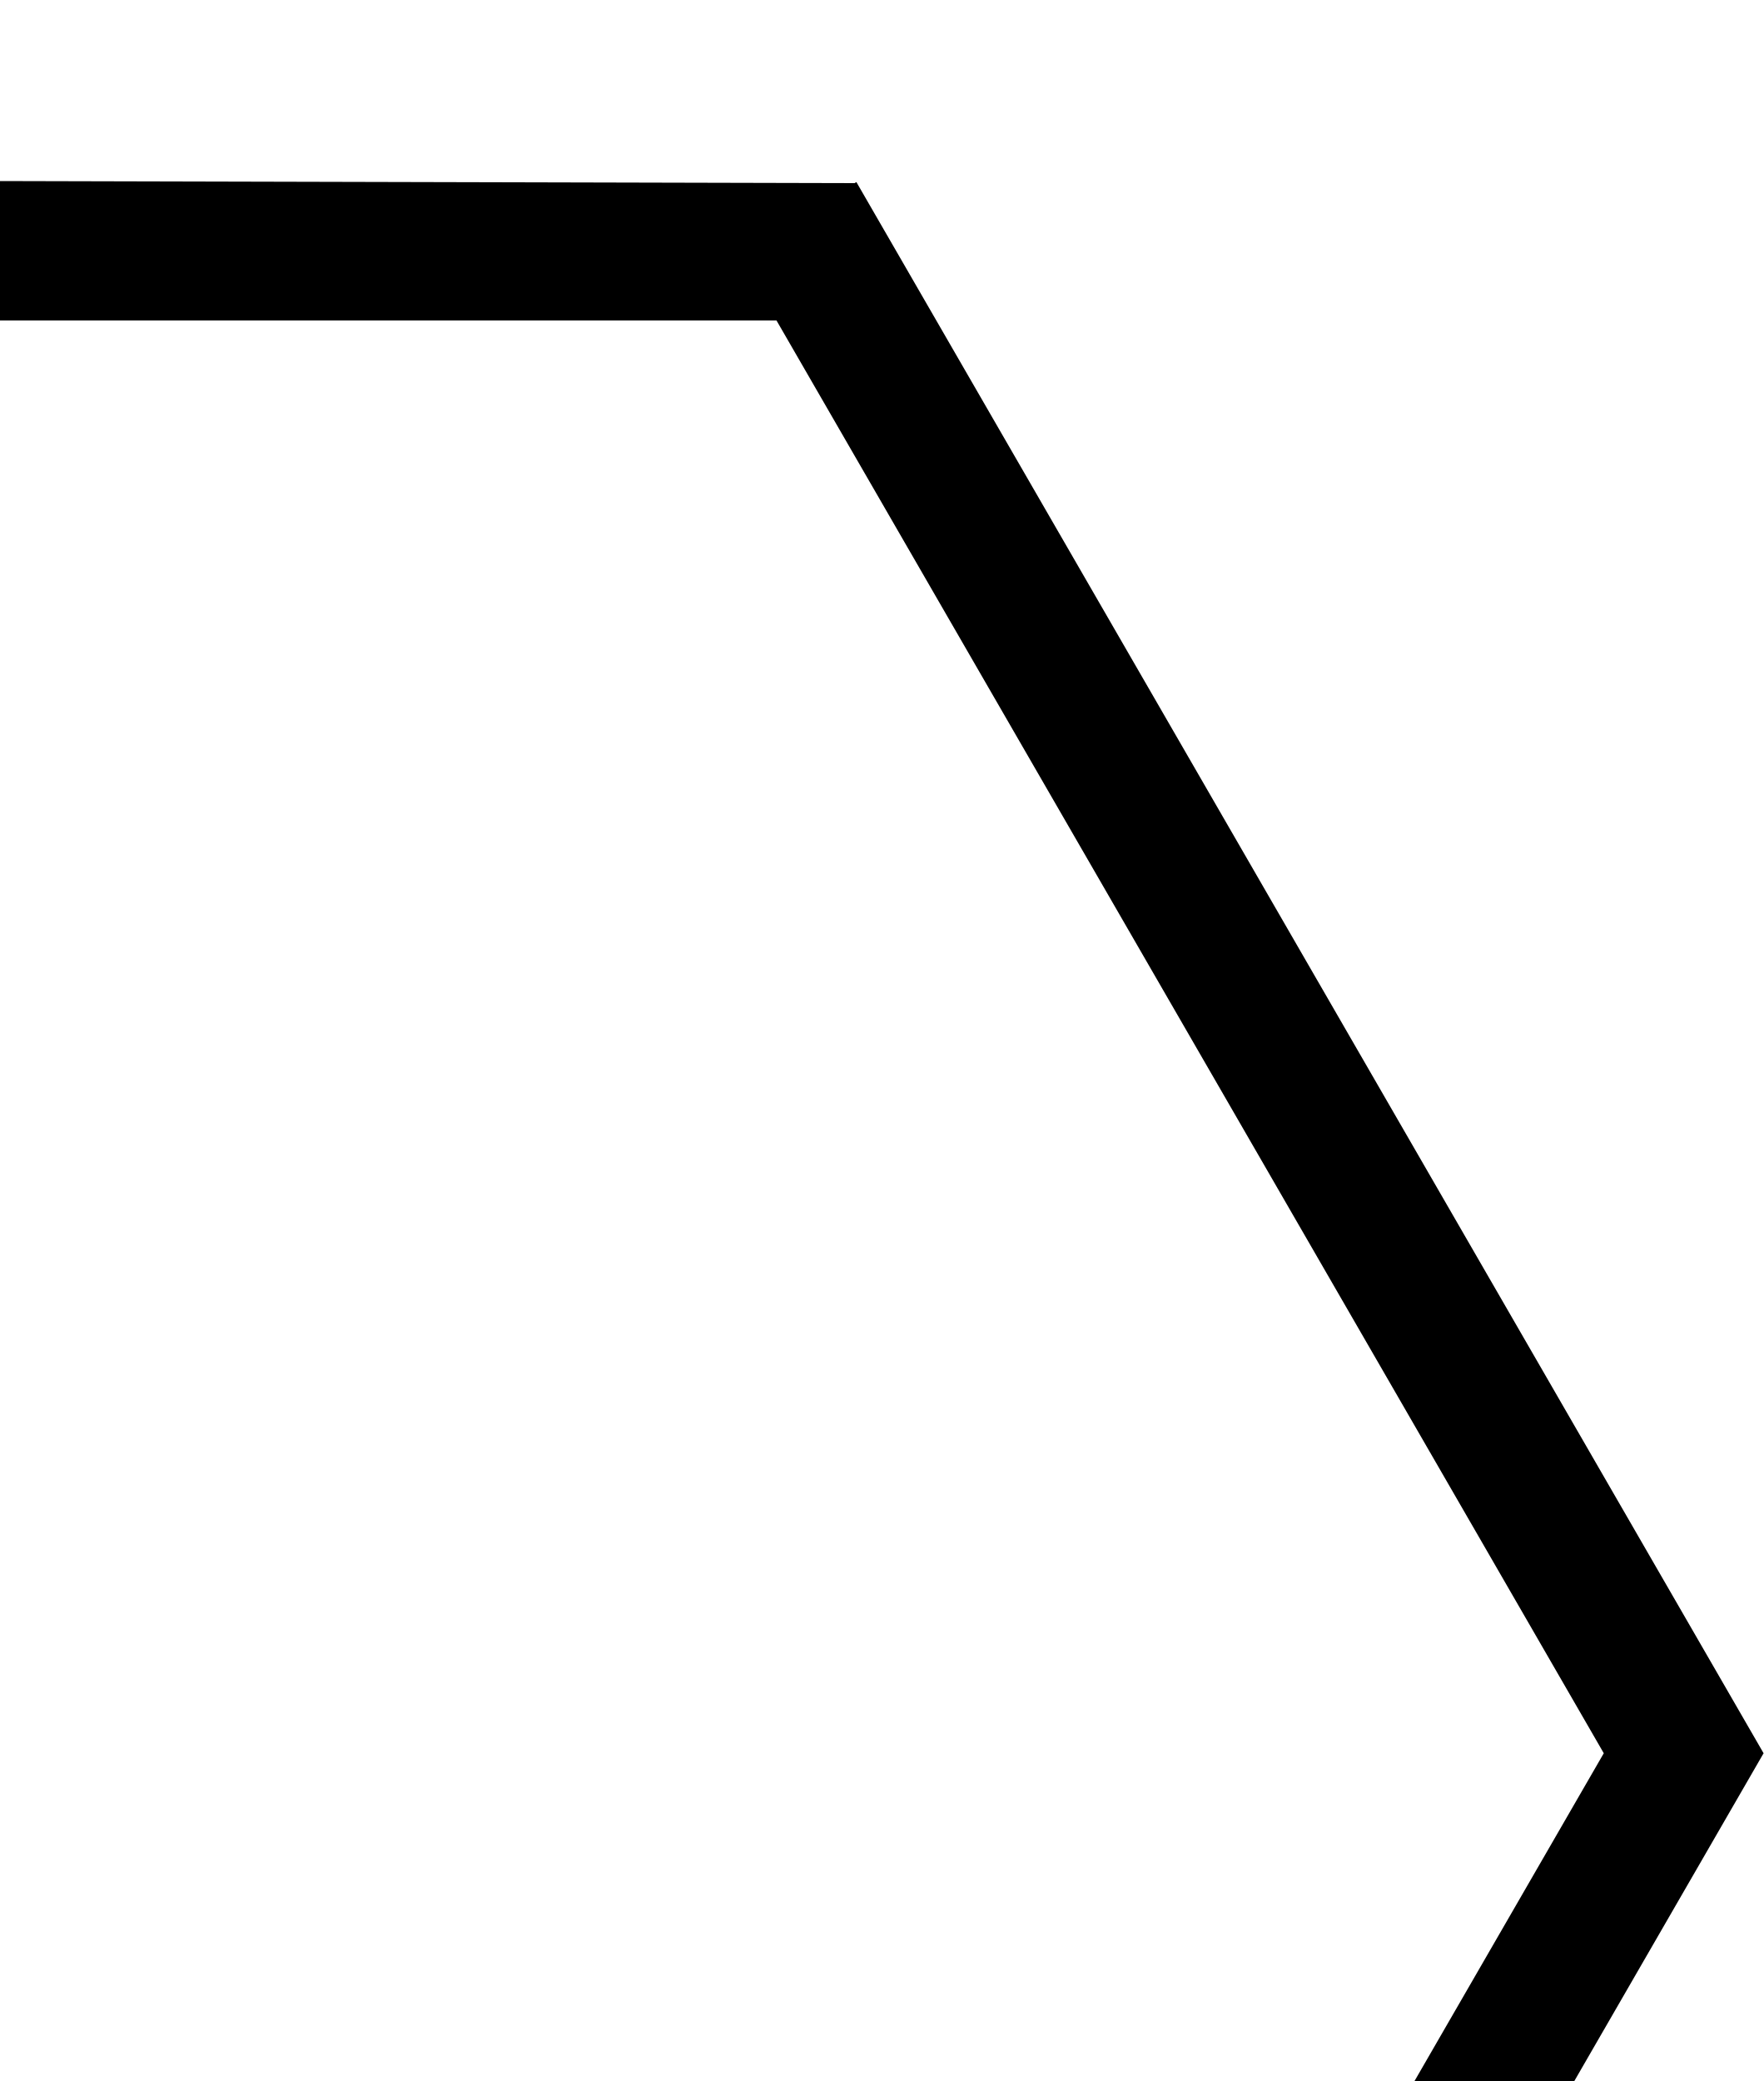
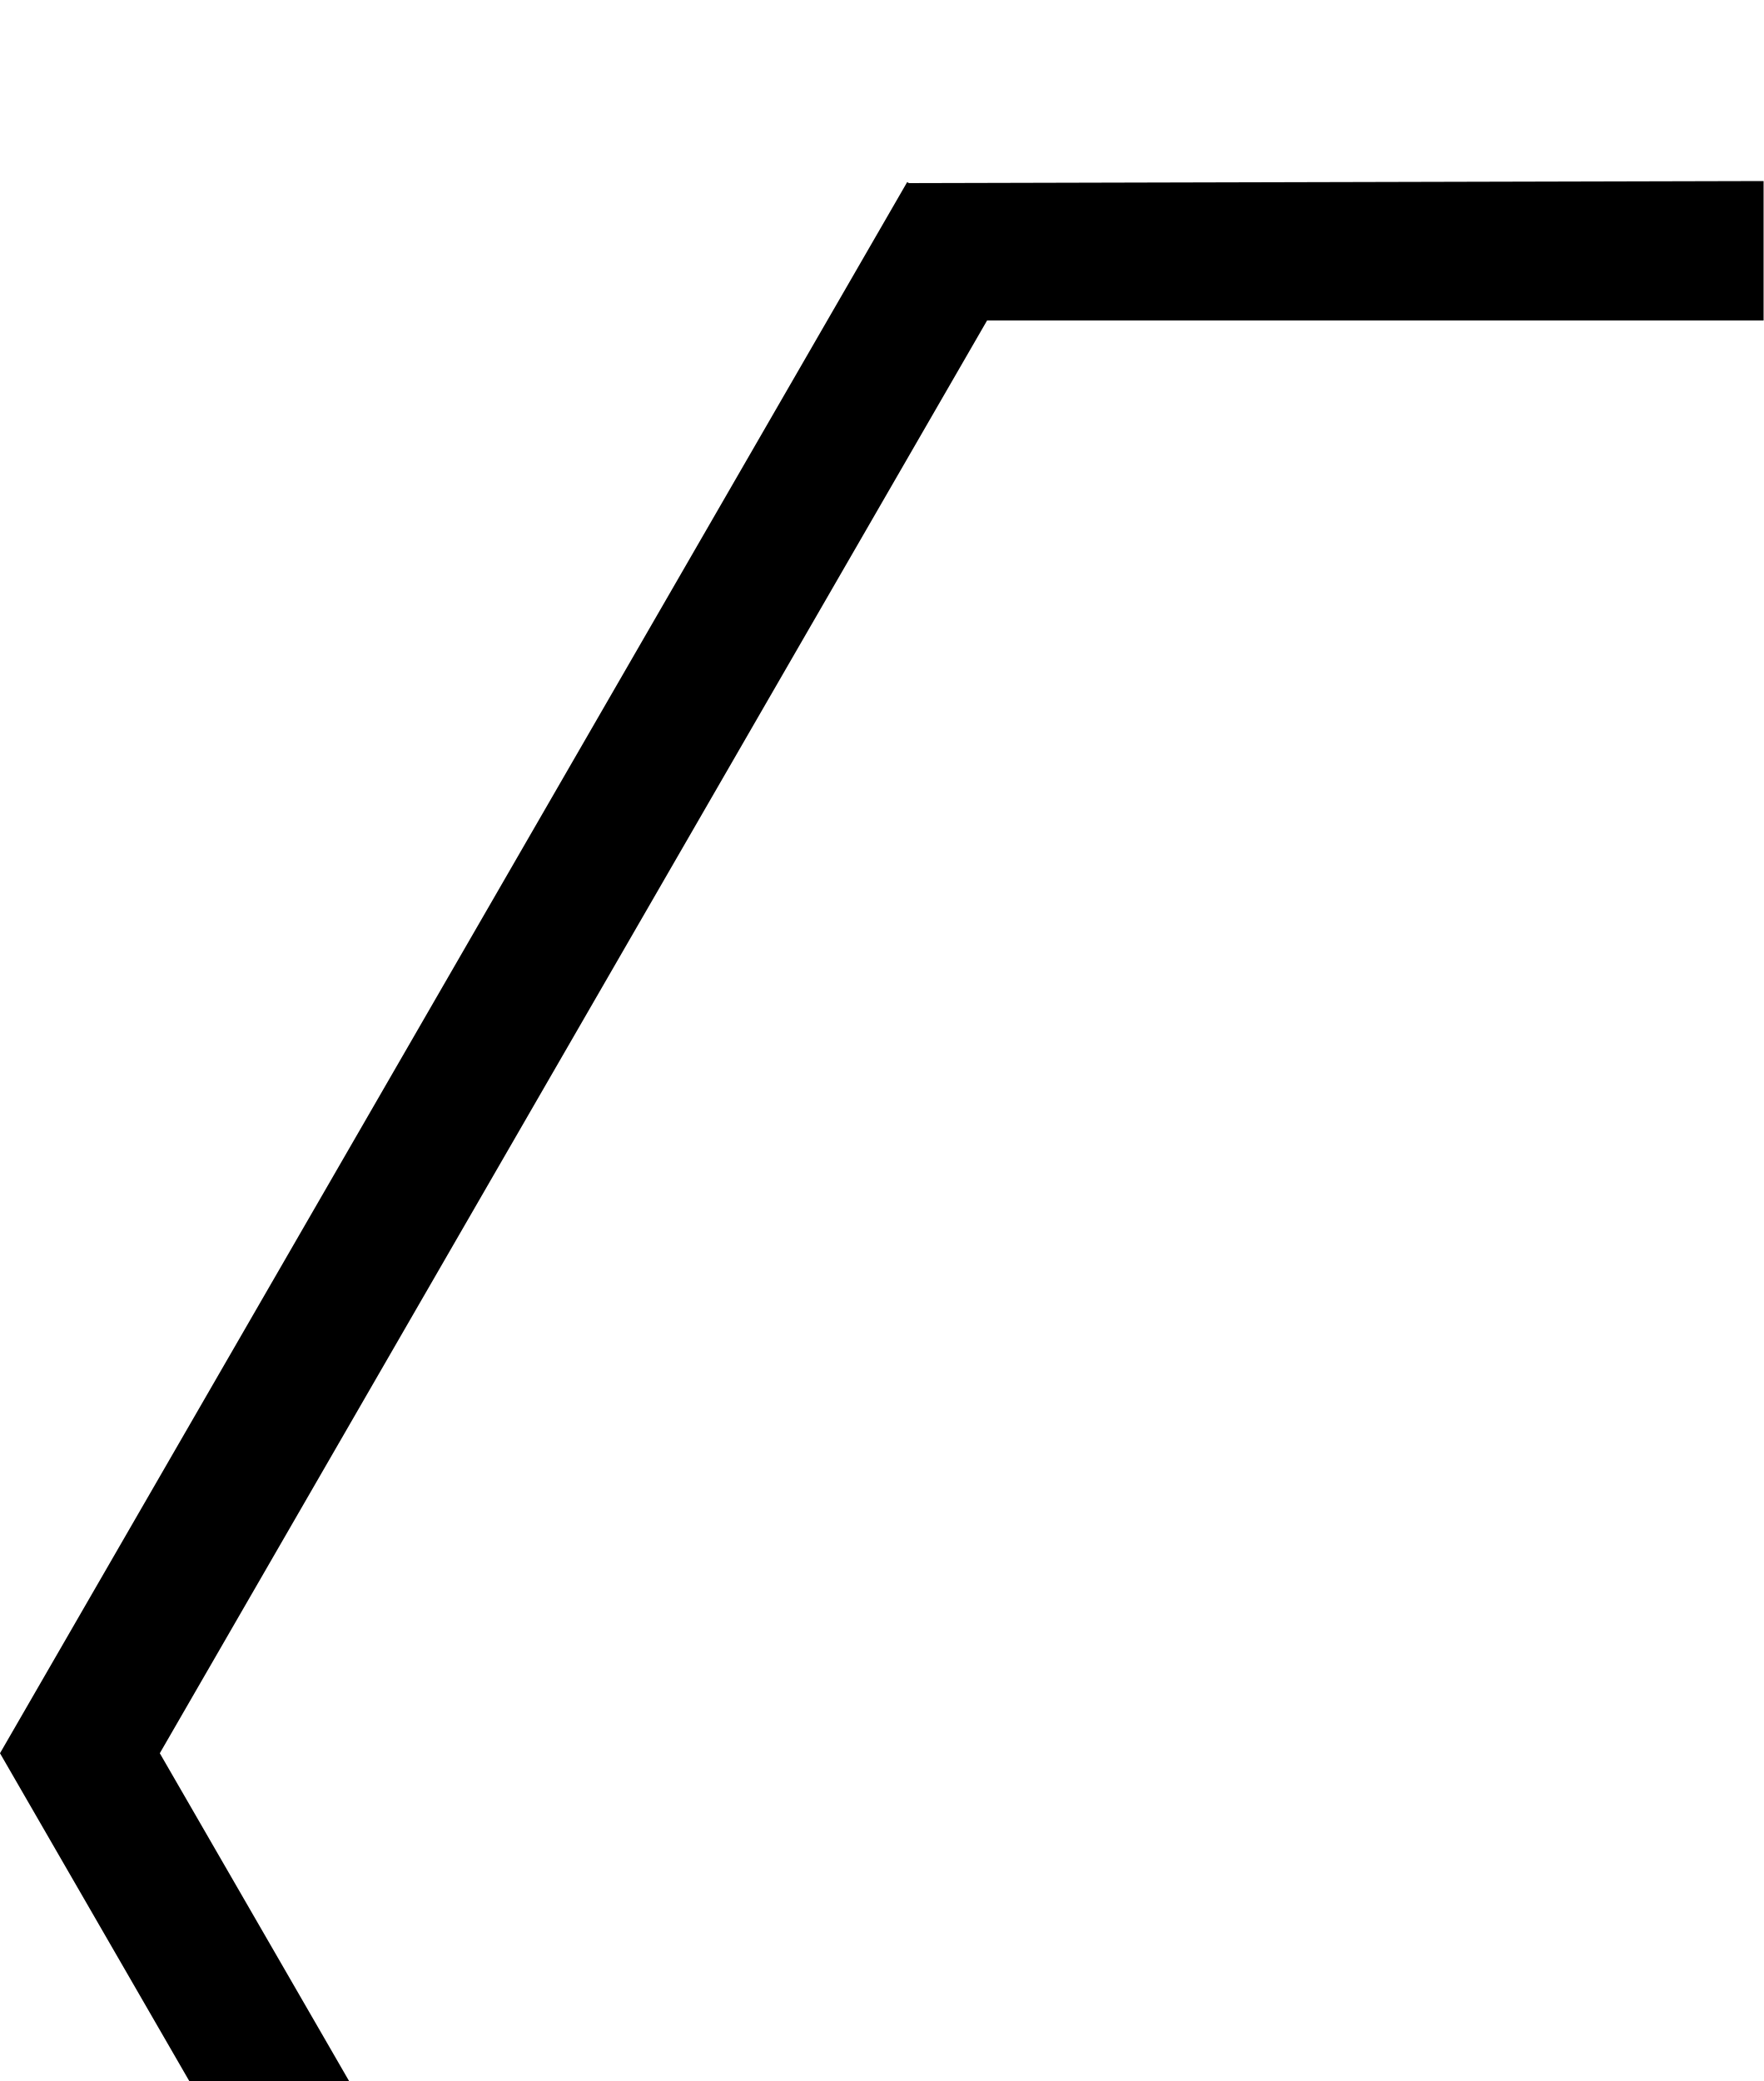
<svg xmlns="http://www.w3.org/2000/svg" version="1.1" viewBox="0 -792 1694.799 2000" id="svg19371" width="1694.799" height="2000">
  <defs id="defs19379" />
-   <path style="fill:currentColor" d="m 0,-618 821.275,1.996 1.725,-0.996 871.799,1510 -870.66,1508.029 -1.139,-0.631 0,1.602 L 0,2402 0,2263 750.254,2263 1541.223,893 746.212,-484 0,-484 Z" id="path19375" />
+   <path style="fill:currentColor" d="M 1694.799,-618 873.523,-616.004 871.799,-617 0,893 l 870.66,1508.029 1.139,-0.631 0,1.602 823,0 0,-139 -750.254,0 L 153.576,893 948.586,-484 l 746.212,0 z" id="path19375" />
</svg>
